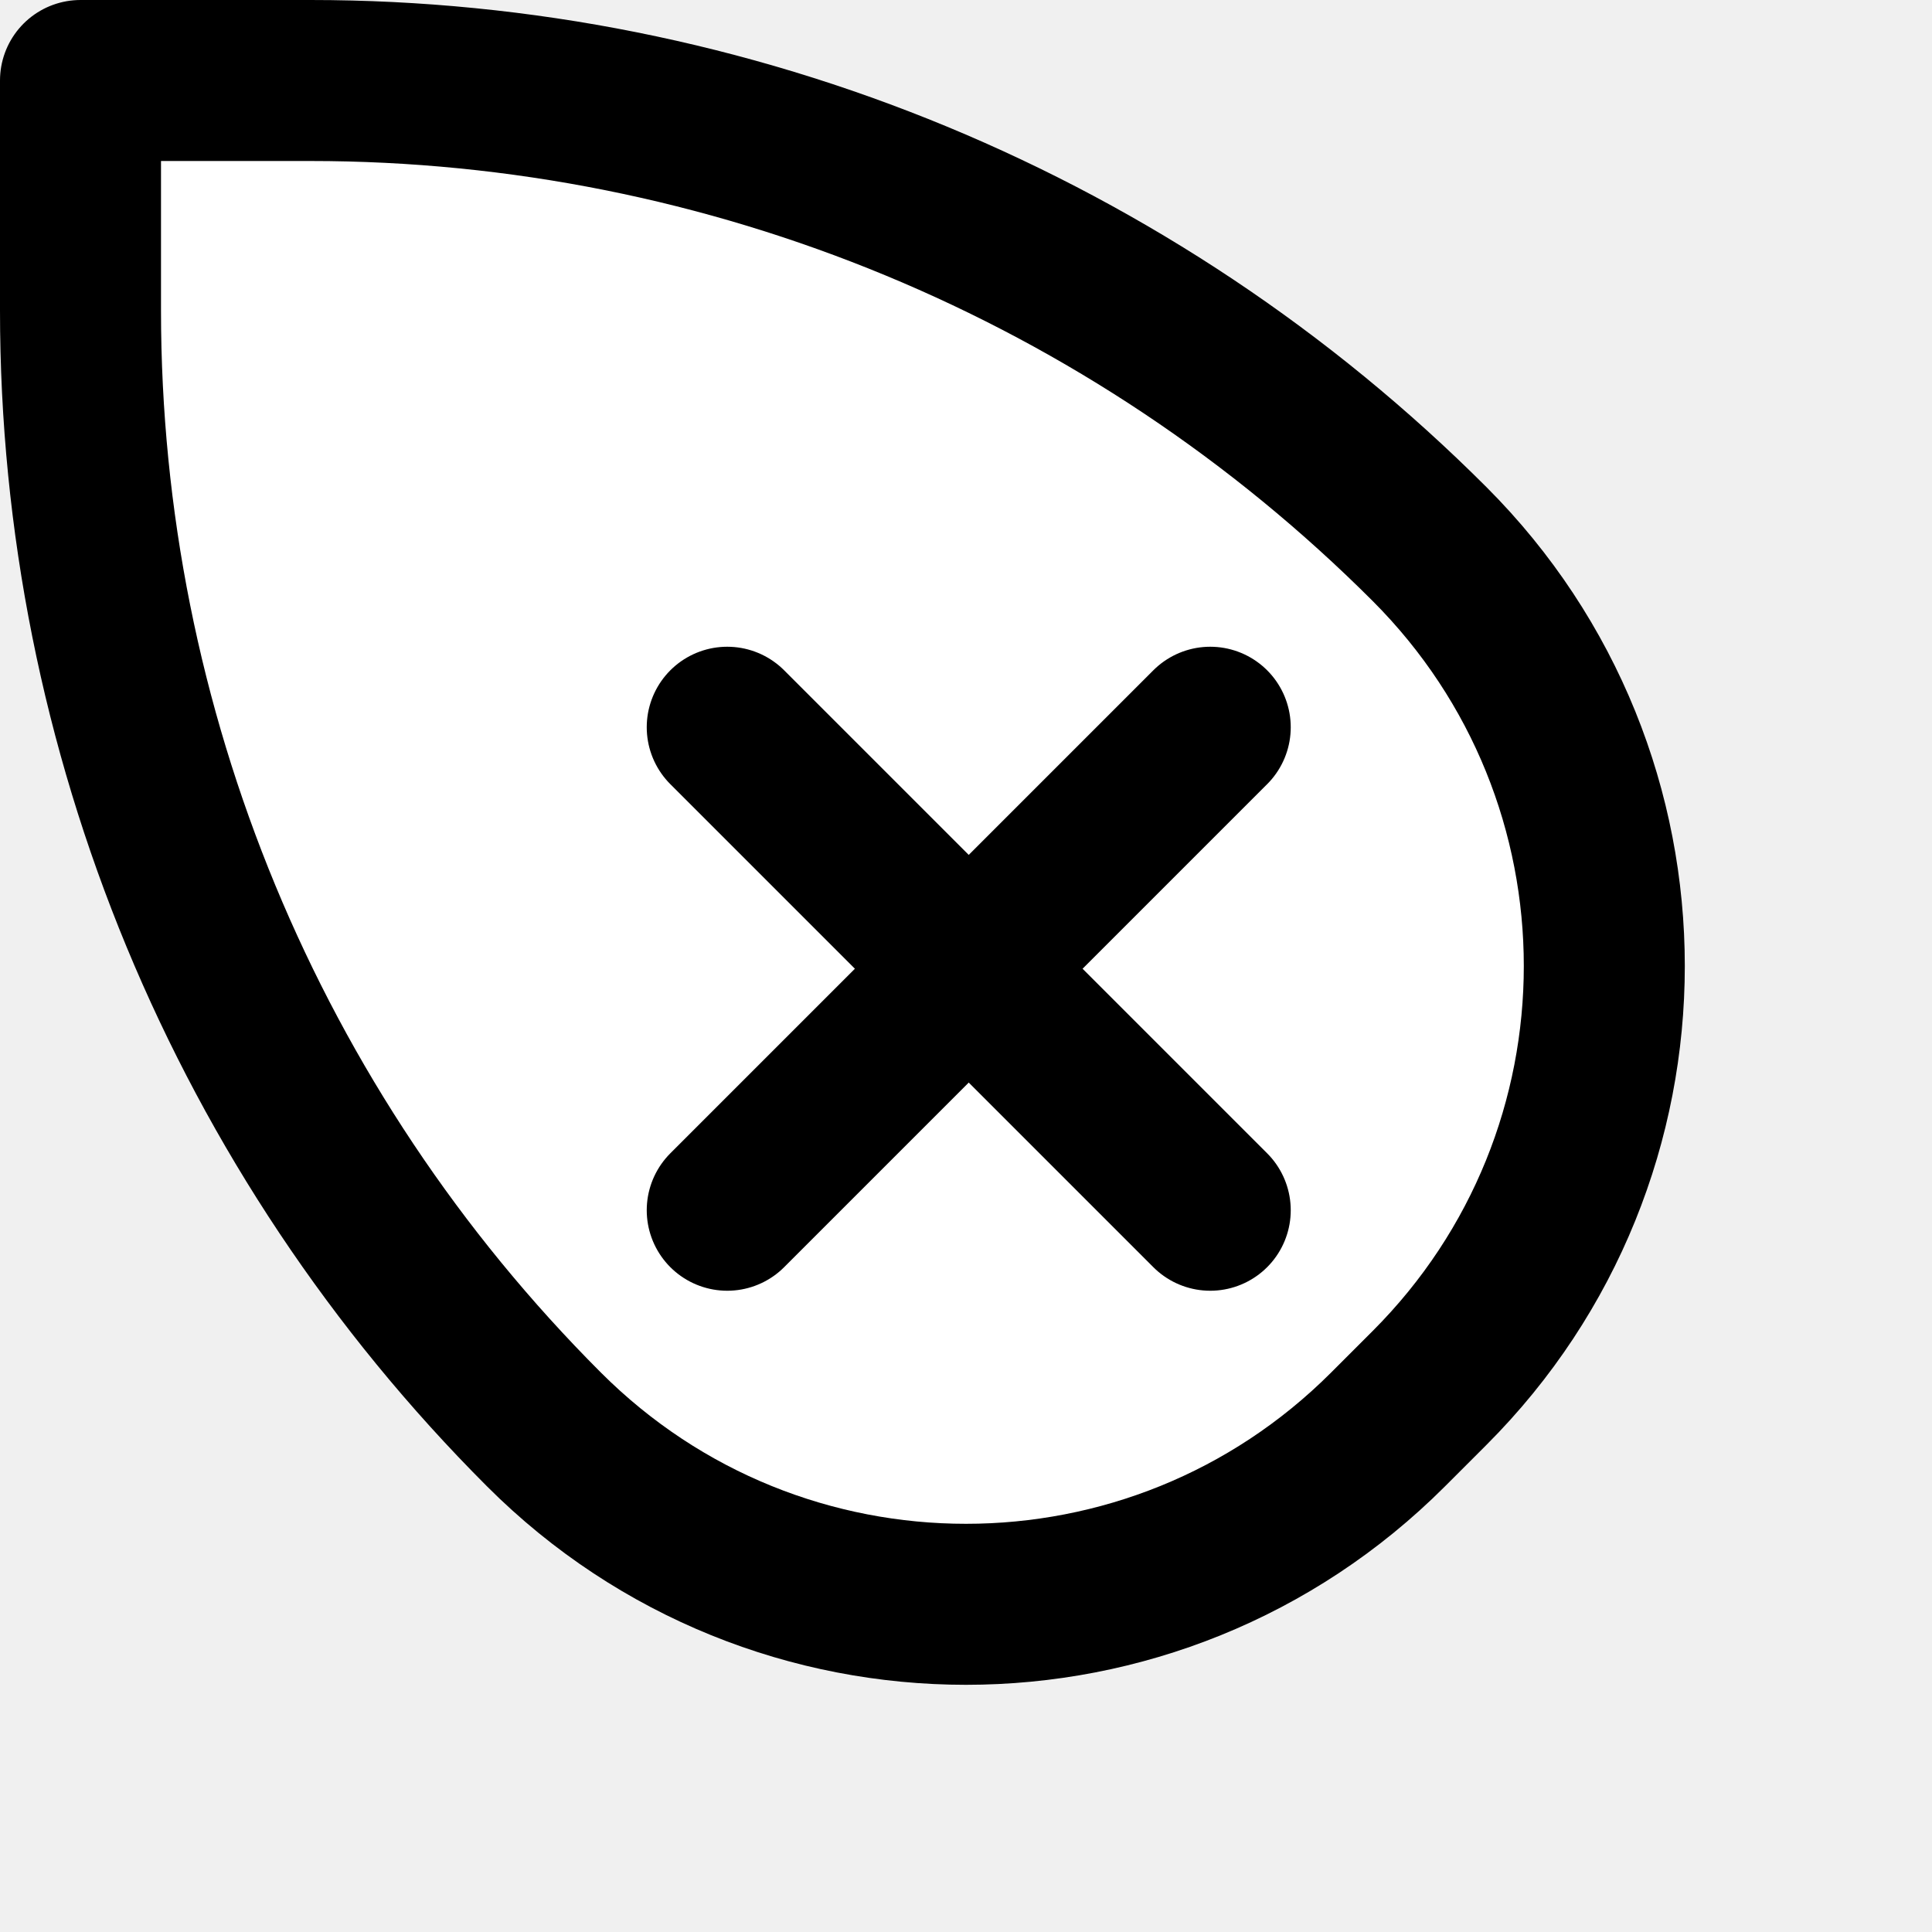
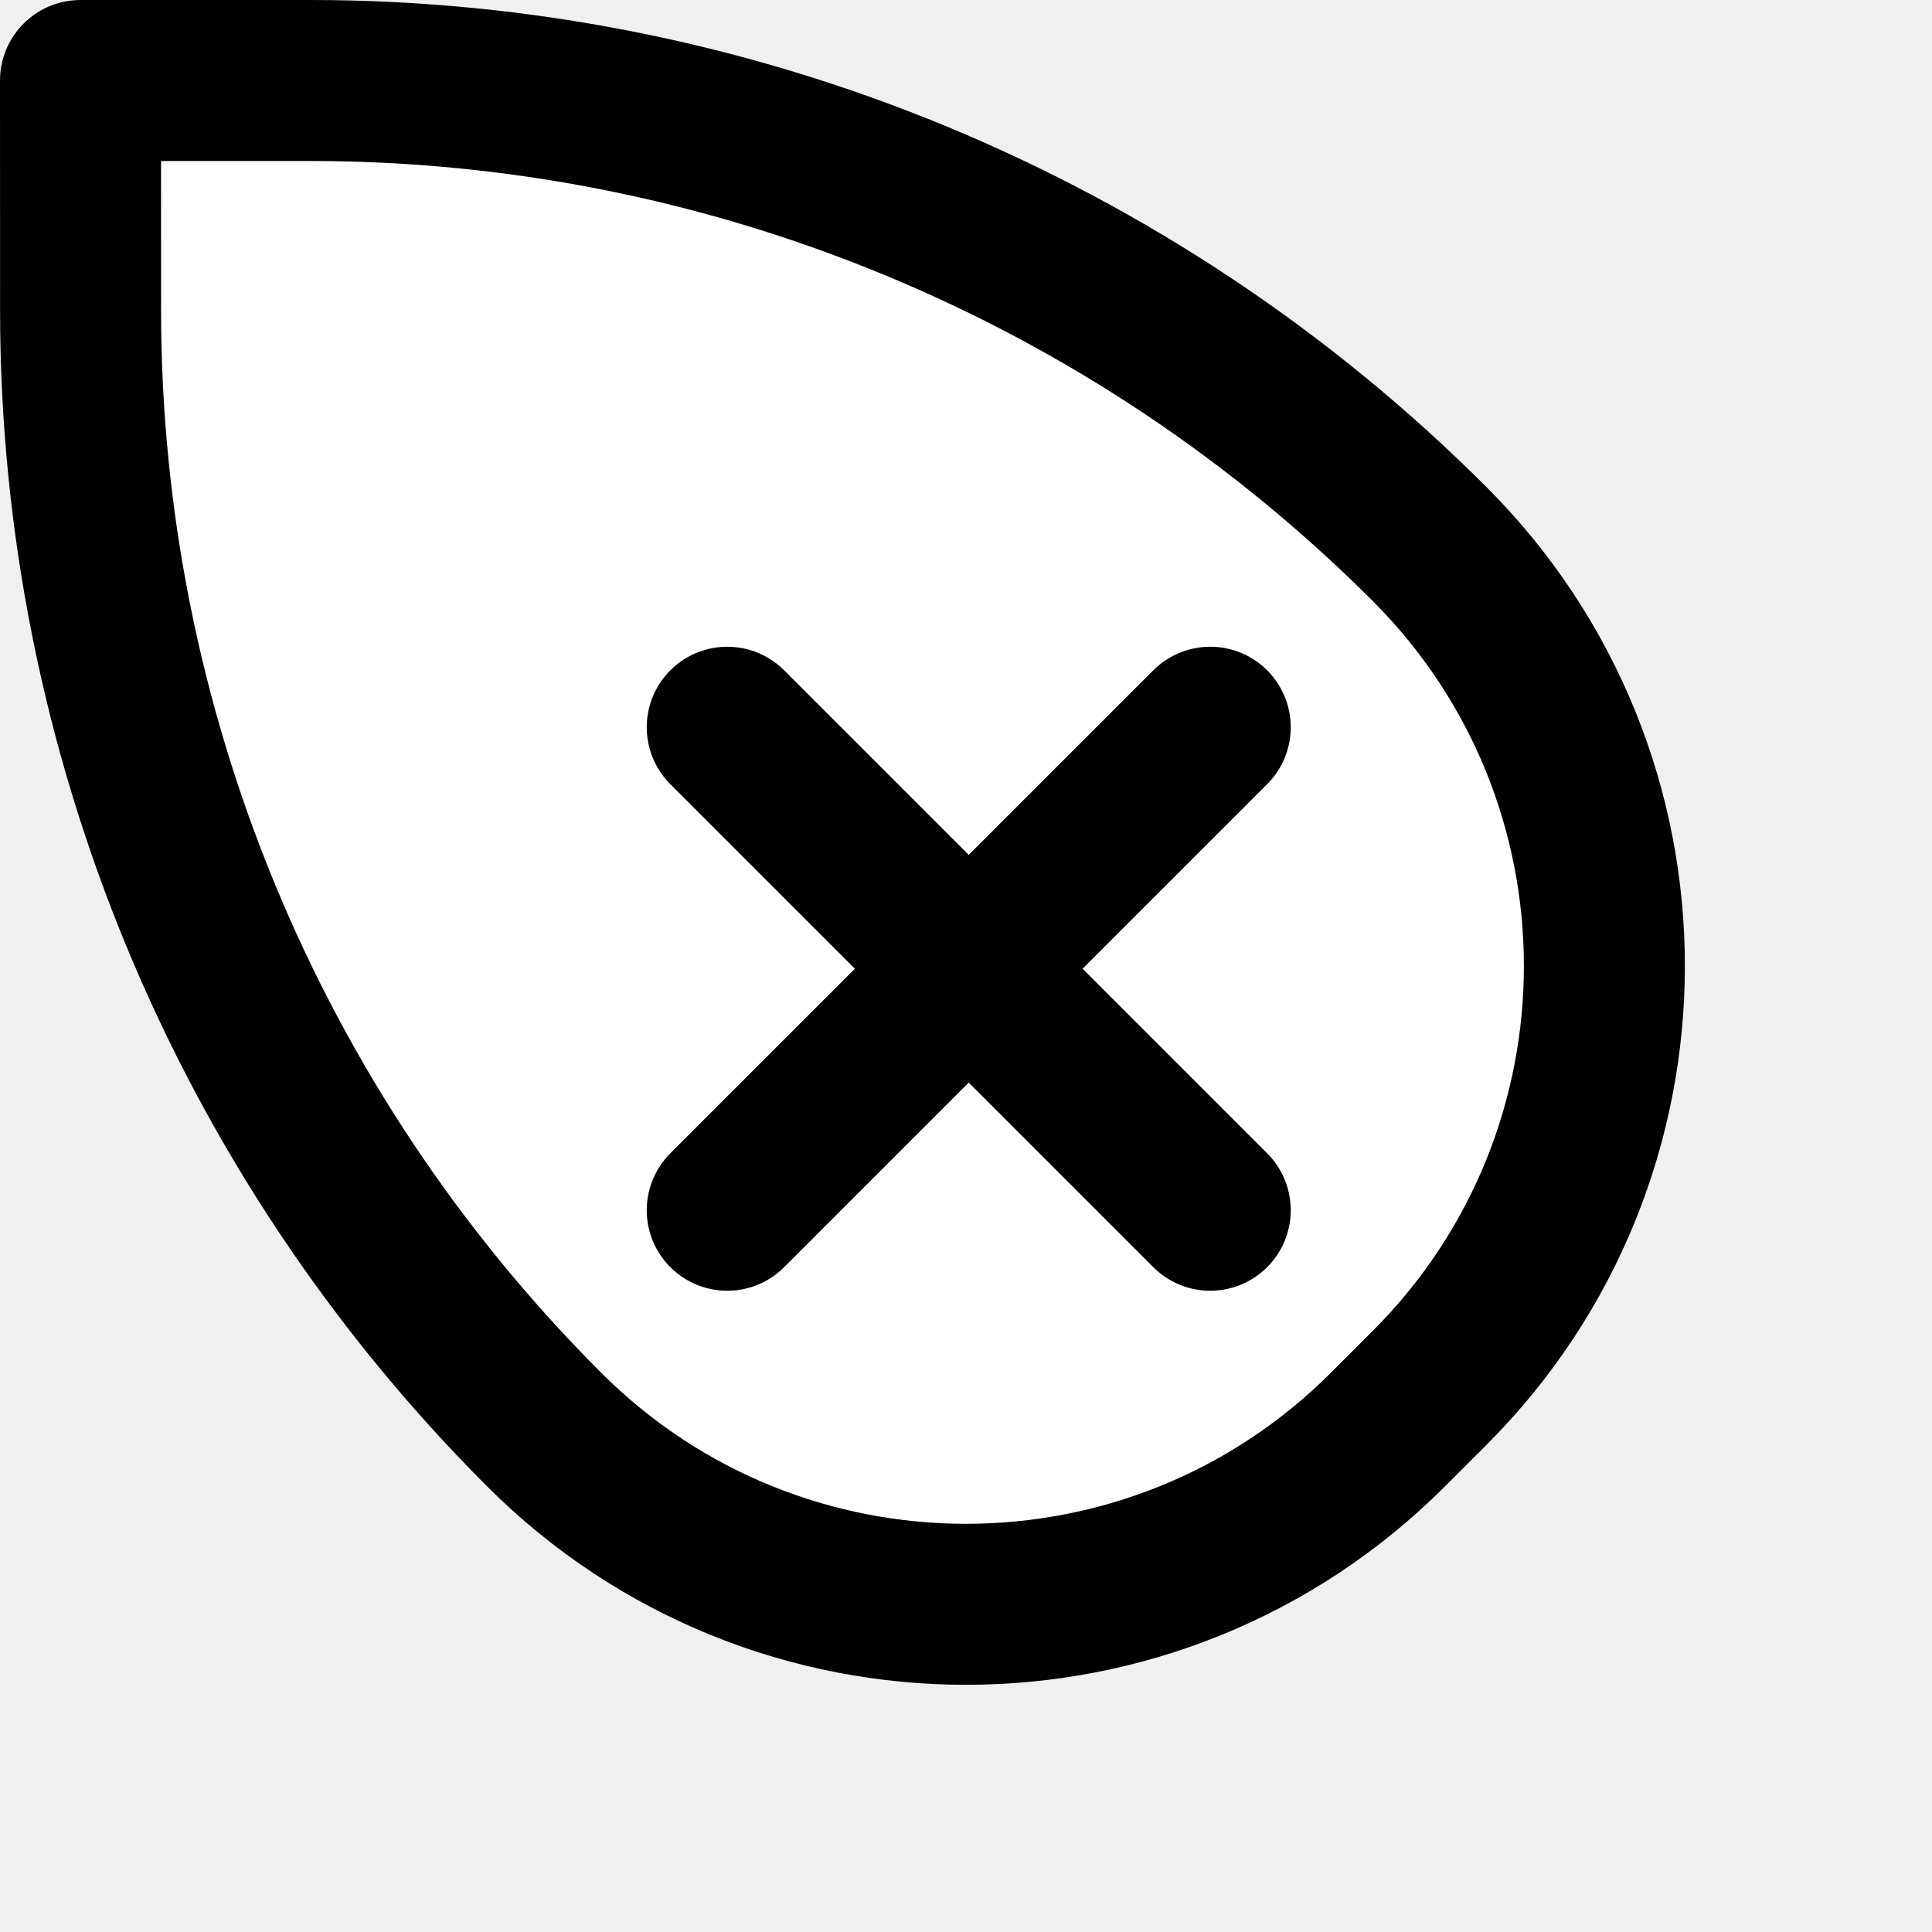
- <svg xmlns="http://www.w3.org/2000/svg" width="24" height="24" viewBox="0 0 24 24" fill="none">
-   <g clip-path="url(#clip0_559_6)">
-     <path d="M1 1L3.857 1C9.071 1 14.071 3.071 17.758 6.758C20.653 9.653 20.653 14.347 17.758 17.242L17.242 17.758C14.347 20.653 9.653 20.653 6.758 17.758C3.071 14.071 1 9.071 1 3.857L1 1Z" fill="white" stroke="black" stroke-width="2" stroke-linecap="round" stroke-linejoin="round" />
-     <path d="M15.034 9.034L9.034 15.034" stroke="black" stroke-width="2" stroke-linecap="round" stroke-linejoin="round" />
-     <path d="M9.034 9.034L15.034 15.034" stroke="black" stroke-width="2" stroke-linecap="round" stroke-linejoin="round" />
+ <svg xmlns="http://www.w3.org/2000/svg" fill="none" height="24" viewBox="0 0 24 24" width="24">
+   <clipPath id="a">
+     <path d="m0 0h24v24h-24z" />
+   </clipPath>
+   <g clip-path="url(#a)" stroke="#000" stroke-linecap="round" stroke-linejoin="round" stroke-width="2">
+     <path d="m1.0 1 2.857 0c5.214 0 10.215 2.071 13.902 5.758 2.895 2.895 2.895 7.588 0 10.483l-.517.517c-2.895 2.895-7.588 2.895-10.483 0-3.687-3.687-5.758-8.688-5.758-13.902z" fill="#fff" />
+     <path d="m15.034 9.034-6 6" />
+     <path d="m9.034 9.034 6 6" />
  </g>
-   <defs>
-     <clipPath id="clip0_559_6">
-       <rect width="24" height="24" fill="white" />
-     </clipPath>
-   </defs>
</svg>
